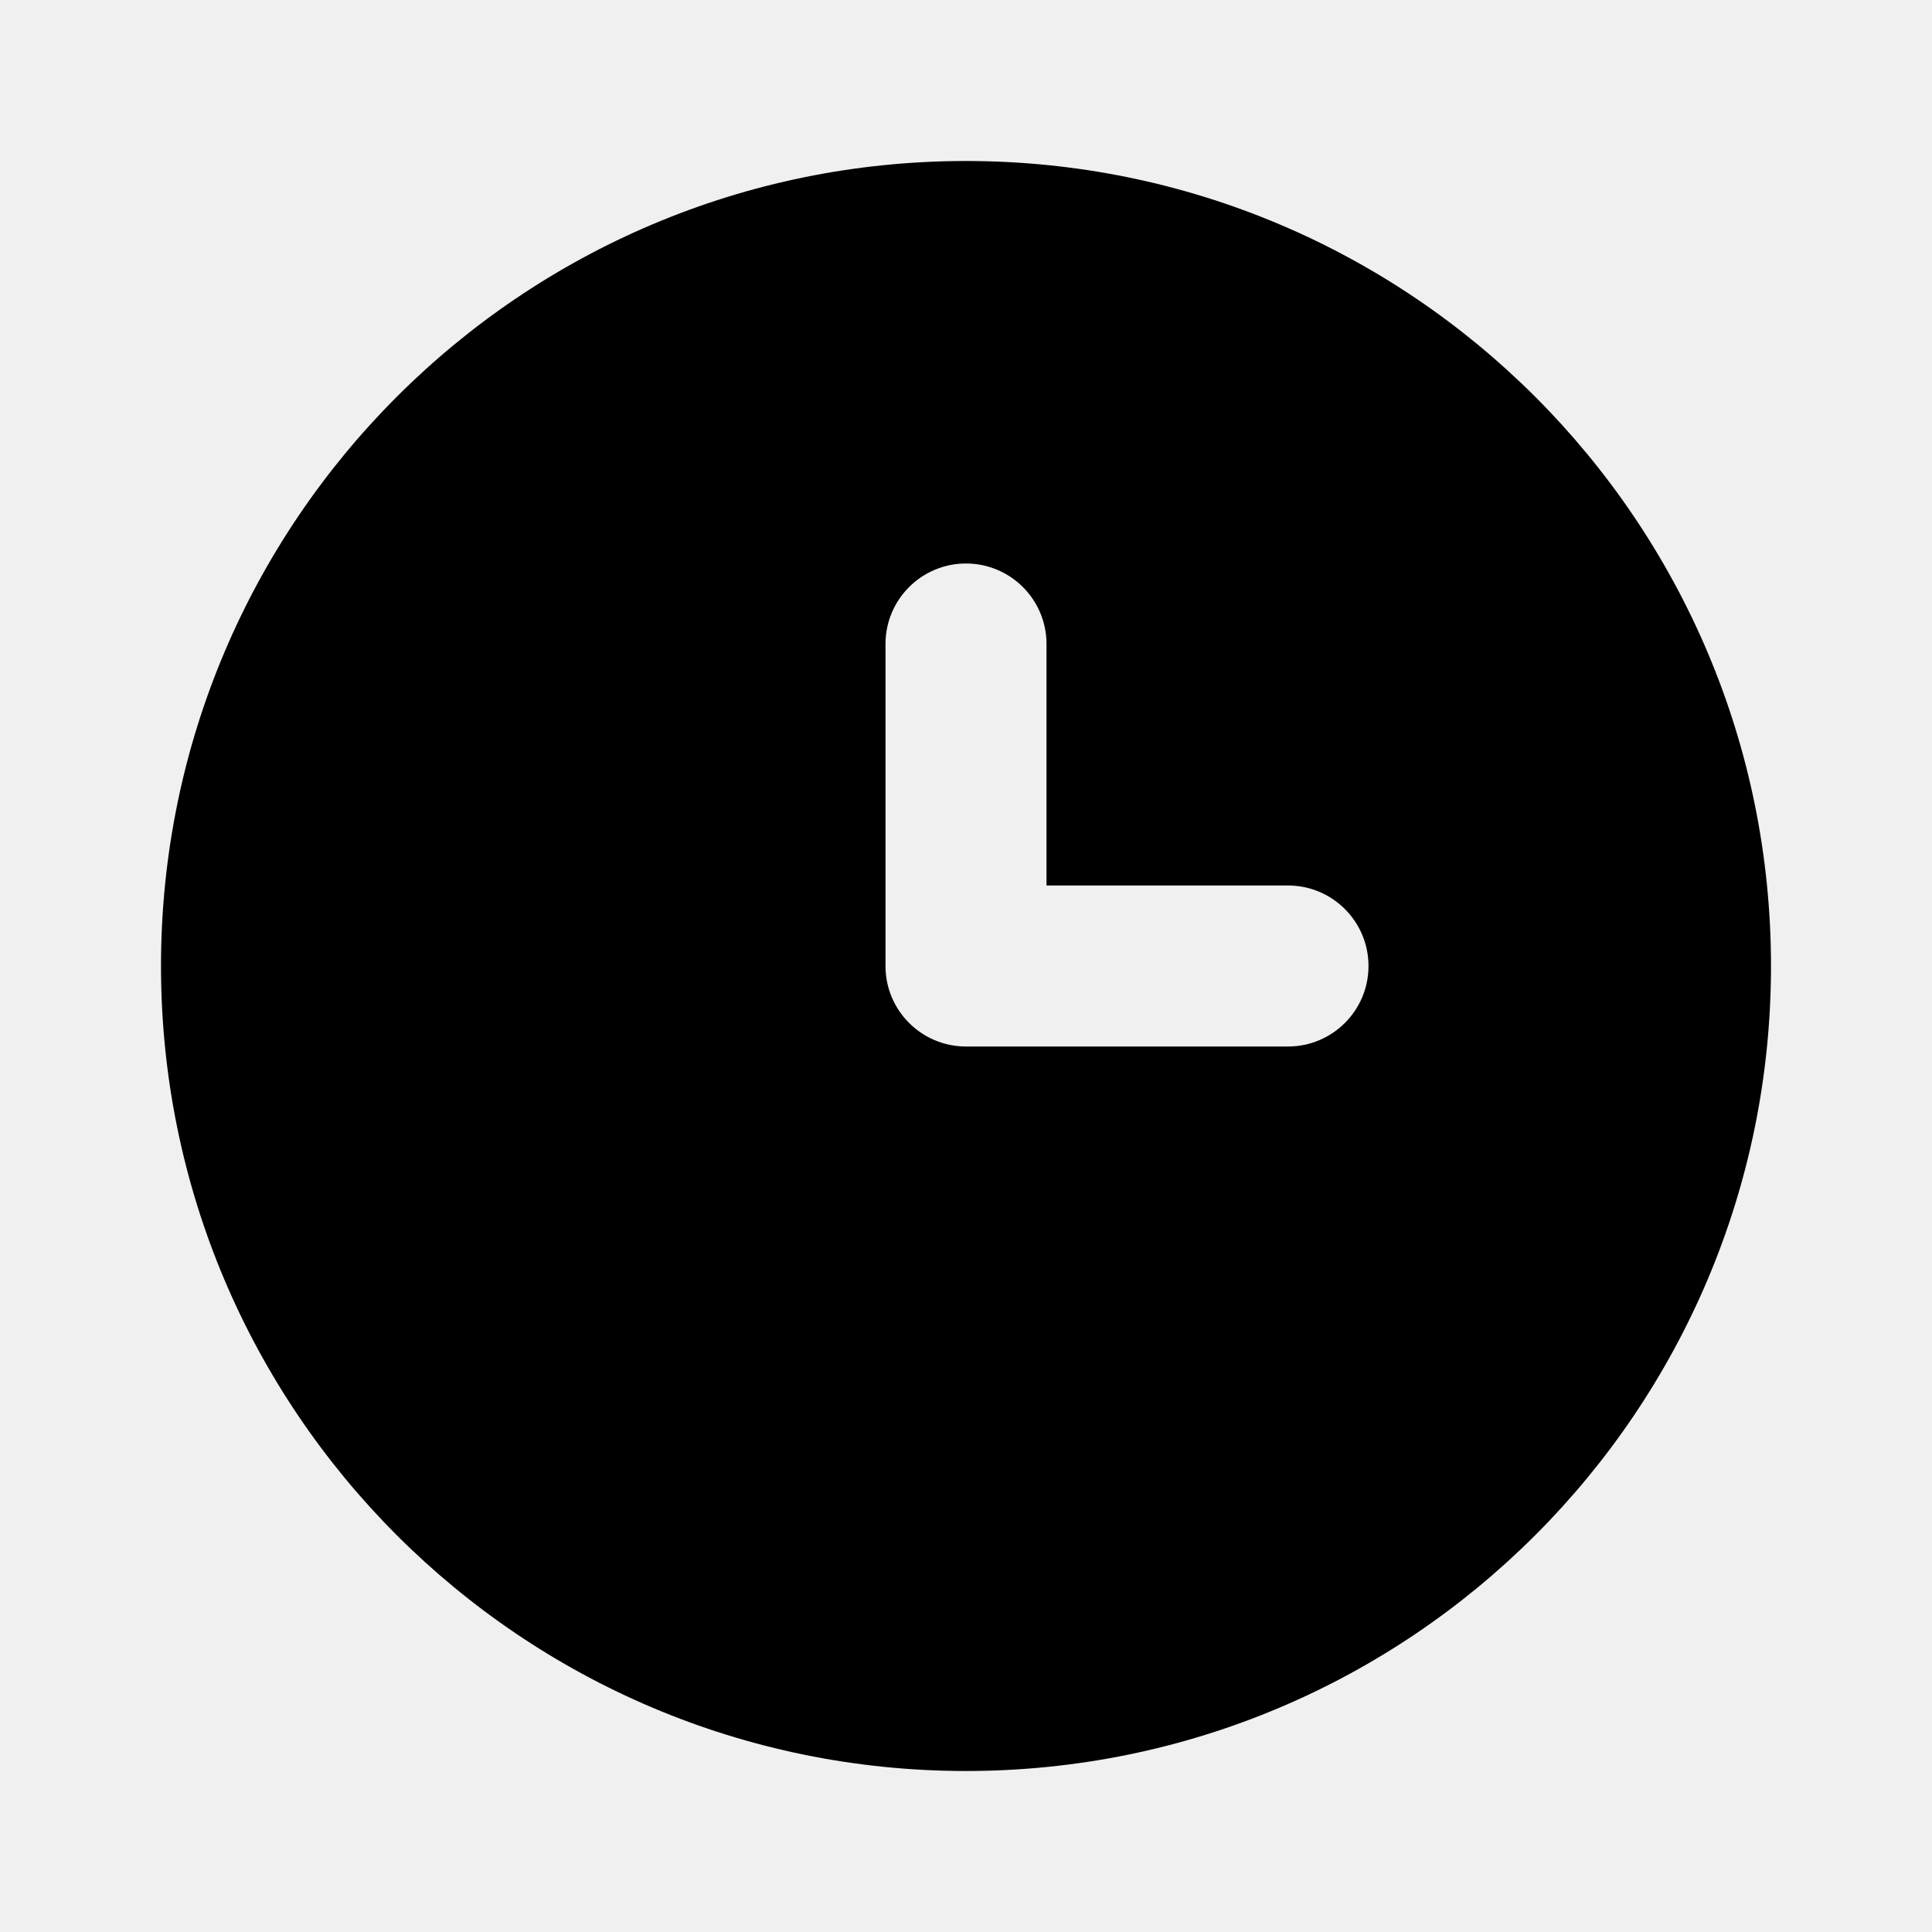
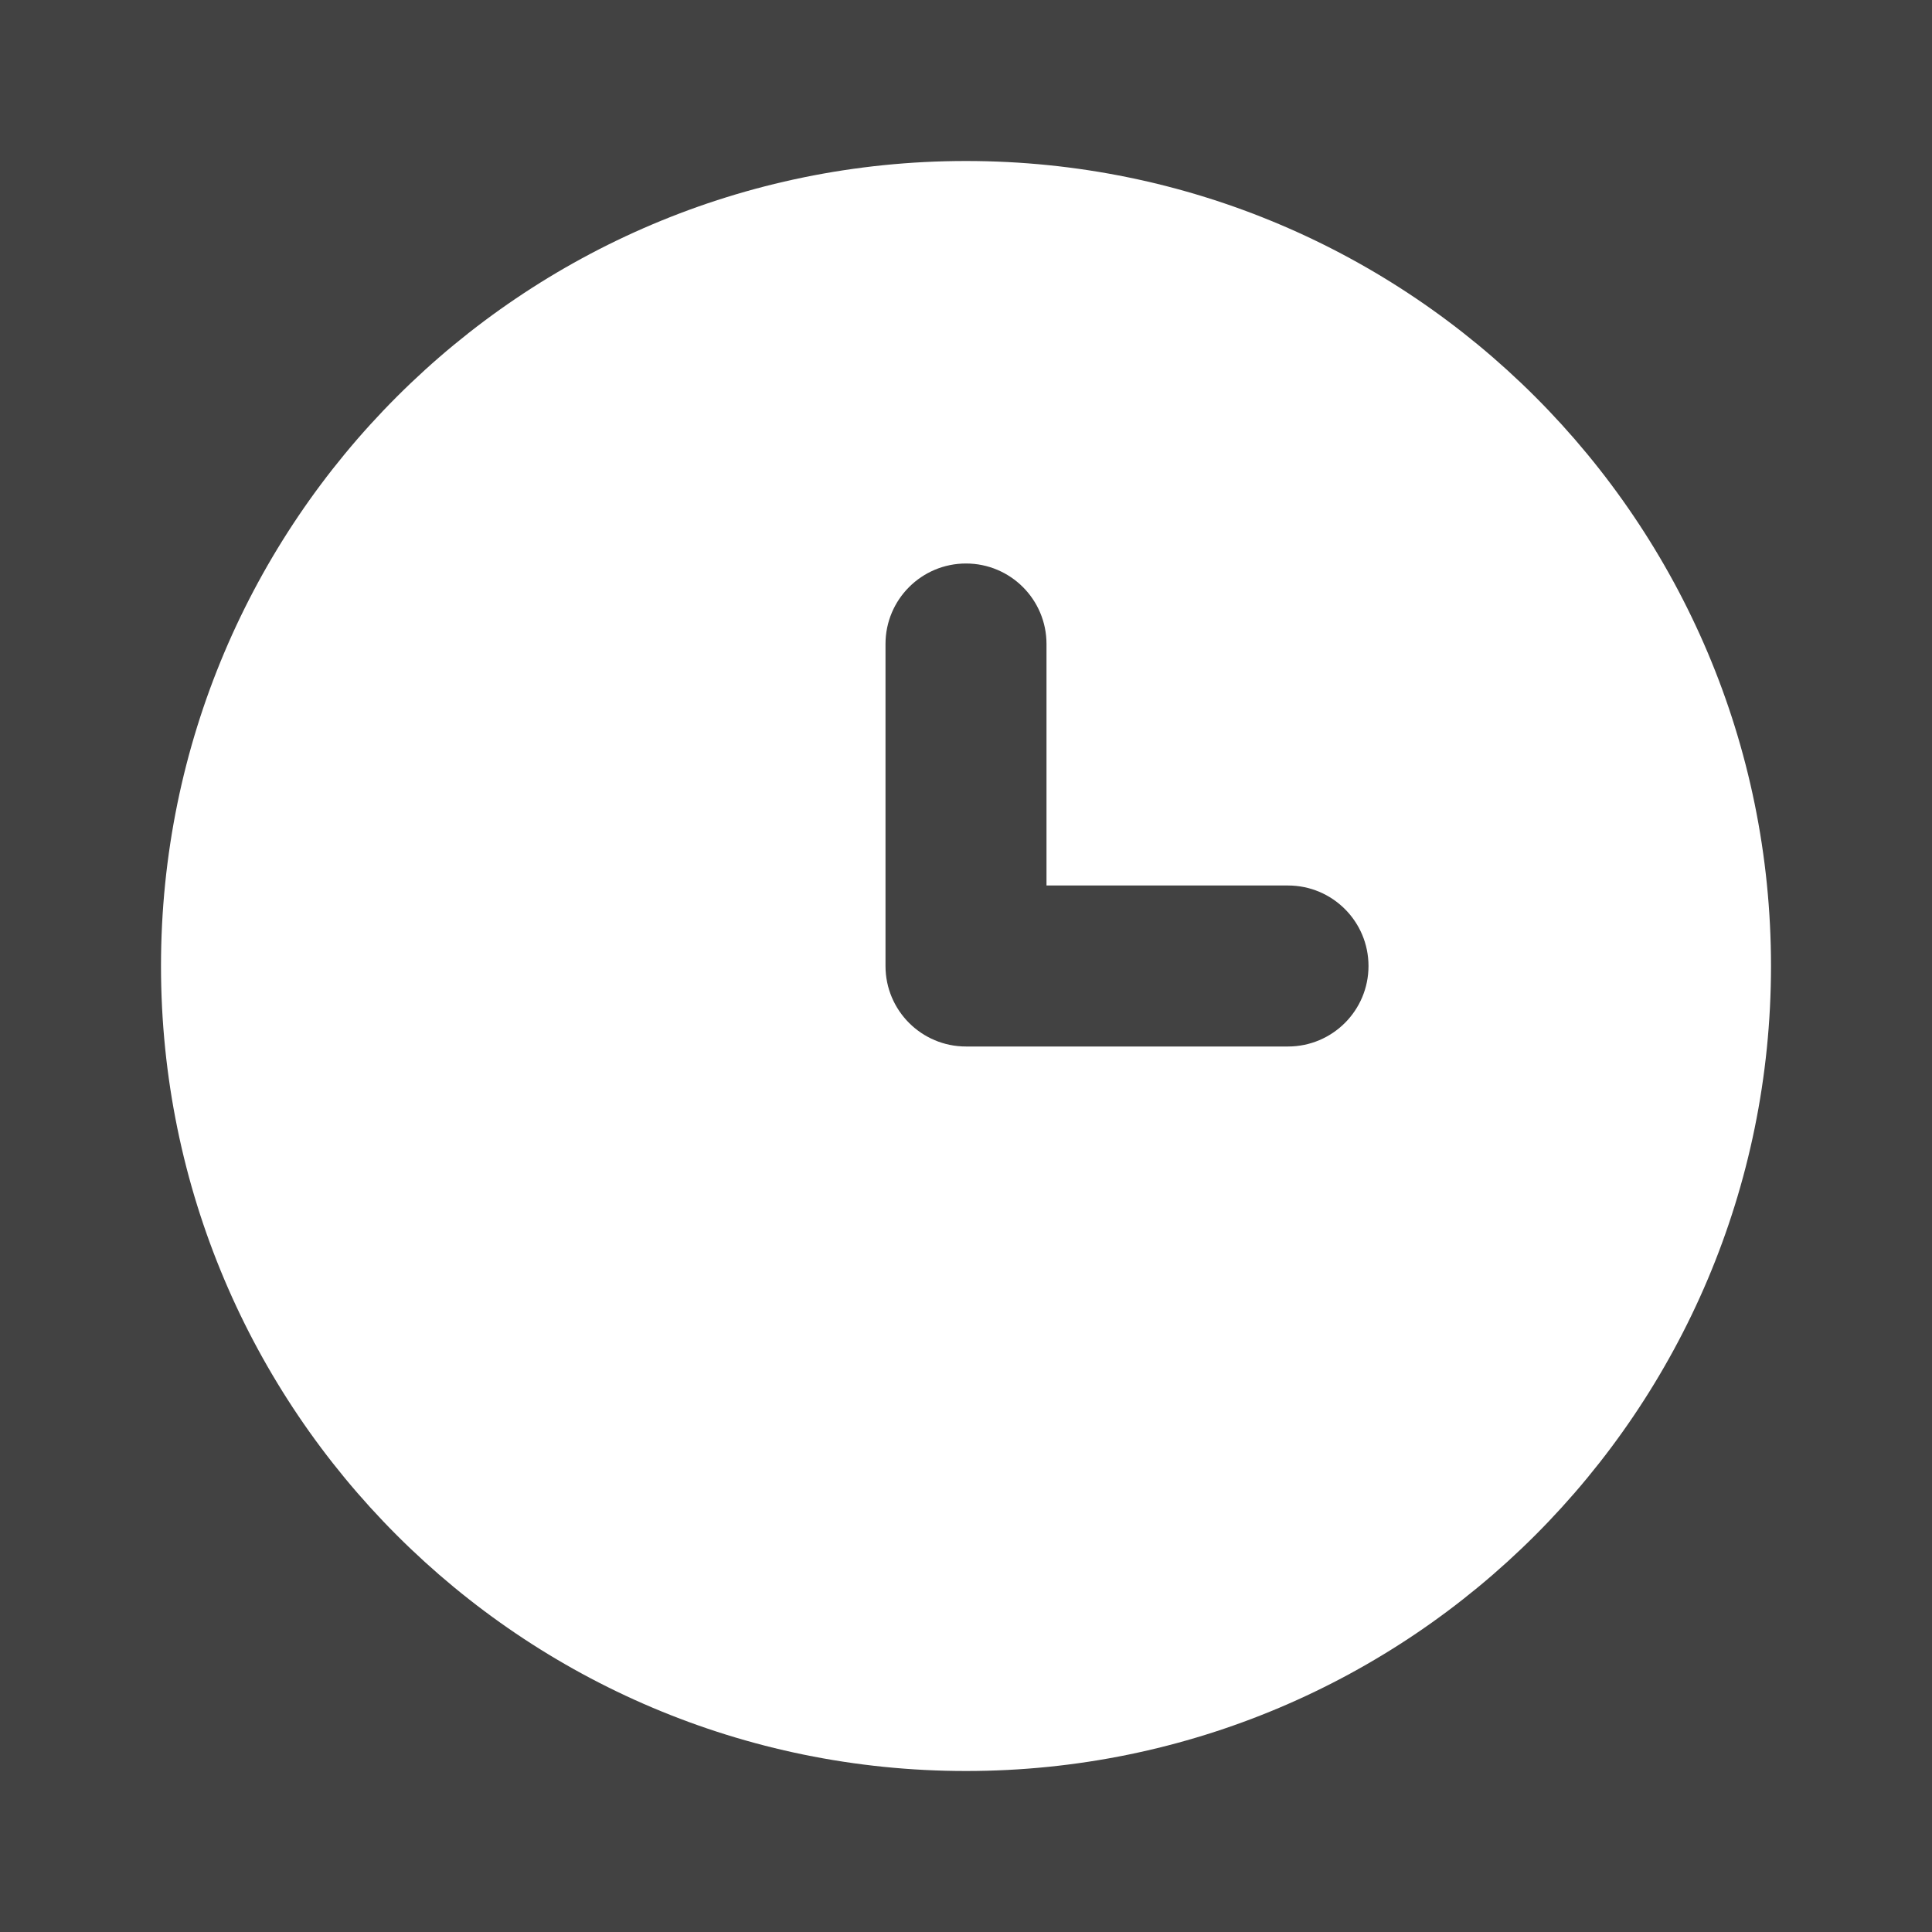
<svg xmlns="http://www.w3.org/2000/svg" viewBox="0 0 24 24">
-   <path d="m0 0h24v24h-24z" fill="#fff" opacity="0" transform="matrix(-1 0 0 -1 24 24)" />
-   <path d="m12 2a10 10 0 1 0 10 10 10 10 0 0 0 -10-10zm4 11h-4a1 1 0 0 1 -1-1v-4a1 1 0 0 1 2 0v3h3a1 1 0 0 1 0 2z" fill="#000" />
+   <path d="m0 0h24v24h-24z" fill="#424242" opacity="1" transform="matrix(-1 0 0 -1 24 24)" />
+   <path d="m12 2a10 10 0 1 0 10 10 10 10 0 0 0 -10-10zm4 11h-4a1 1 0 0 1 -1-1v-4a1 1 0 0 1 2 0v3h3a1 1 0 0 1 0 2z" fill="#fff" />
</svg>
